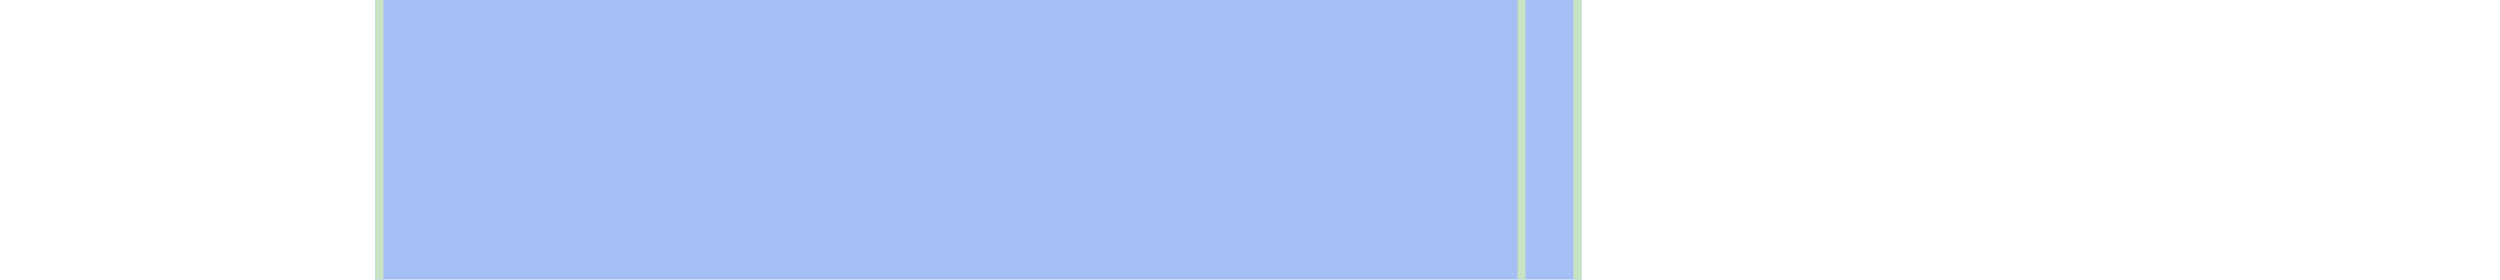
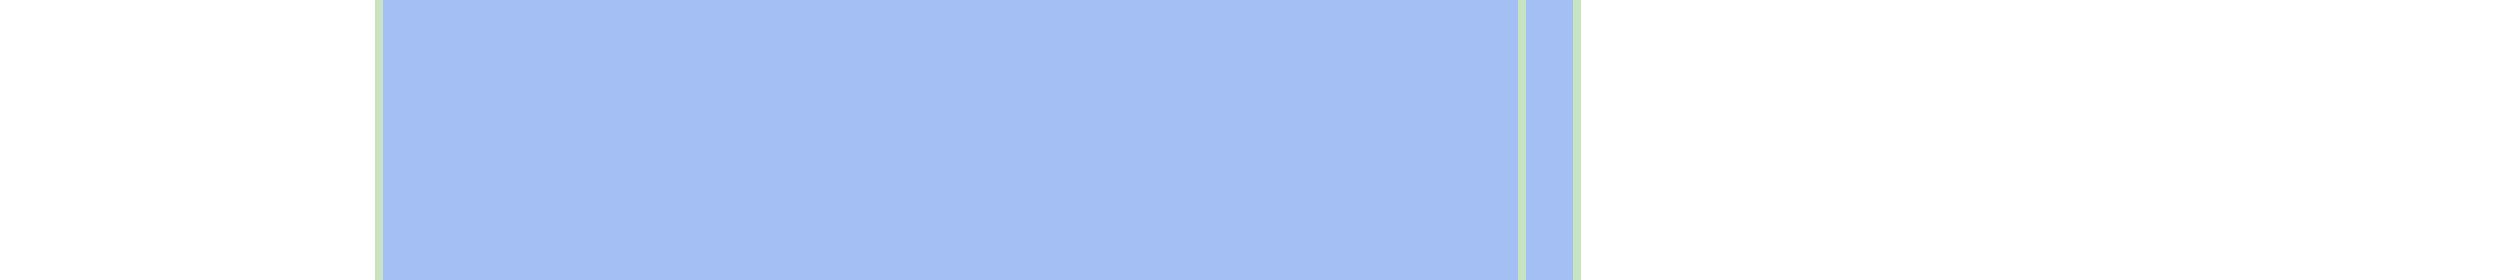
- <svg xmlns="http://www.w3.org/2000/svg" viewBox="0 0 313 35">
+ <svg xmlns="http://www.w3.org/2000/svg" viewBox="0 0 313 35" shape-rendering="crispEdges">
  <rect y="0" x="47" width="151" height="35" fill="#a3bff4" />
  <rect y="0" x="47" width="1" height="35" fill="#c8e3c2" />
  <rect y="0" x="190" width="1" height="35" fill="#c8e3c2" />
  <rect y="0" x="197" width="1" height="35" fill="#c8e3c2" />
</svg>
